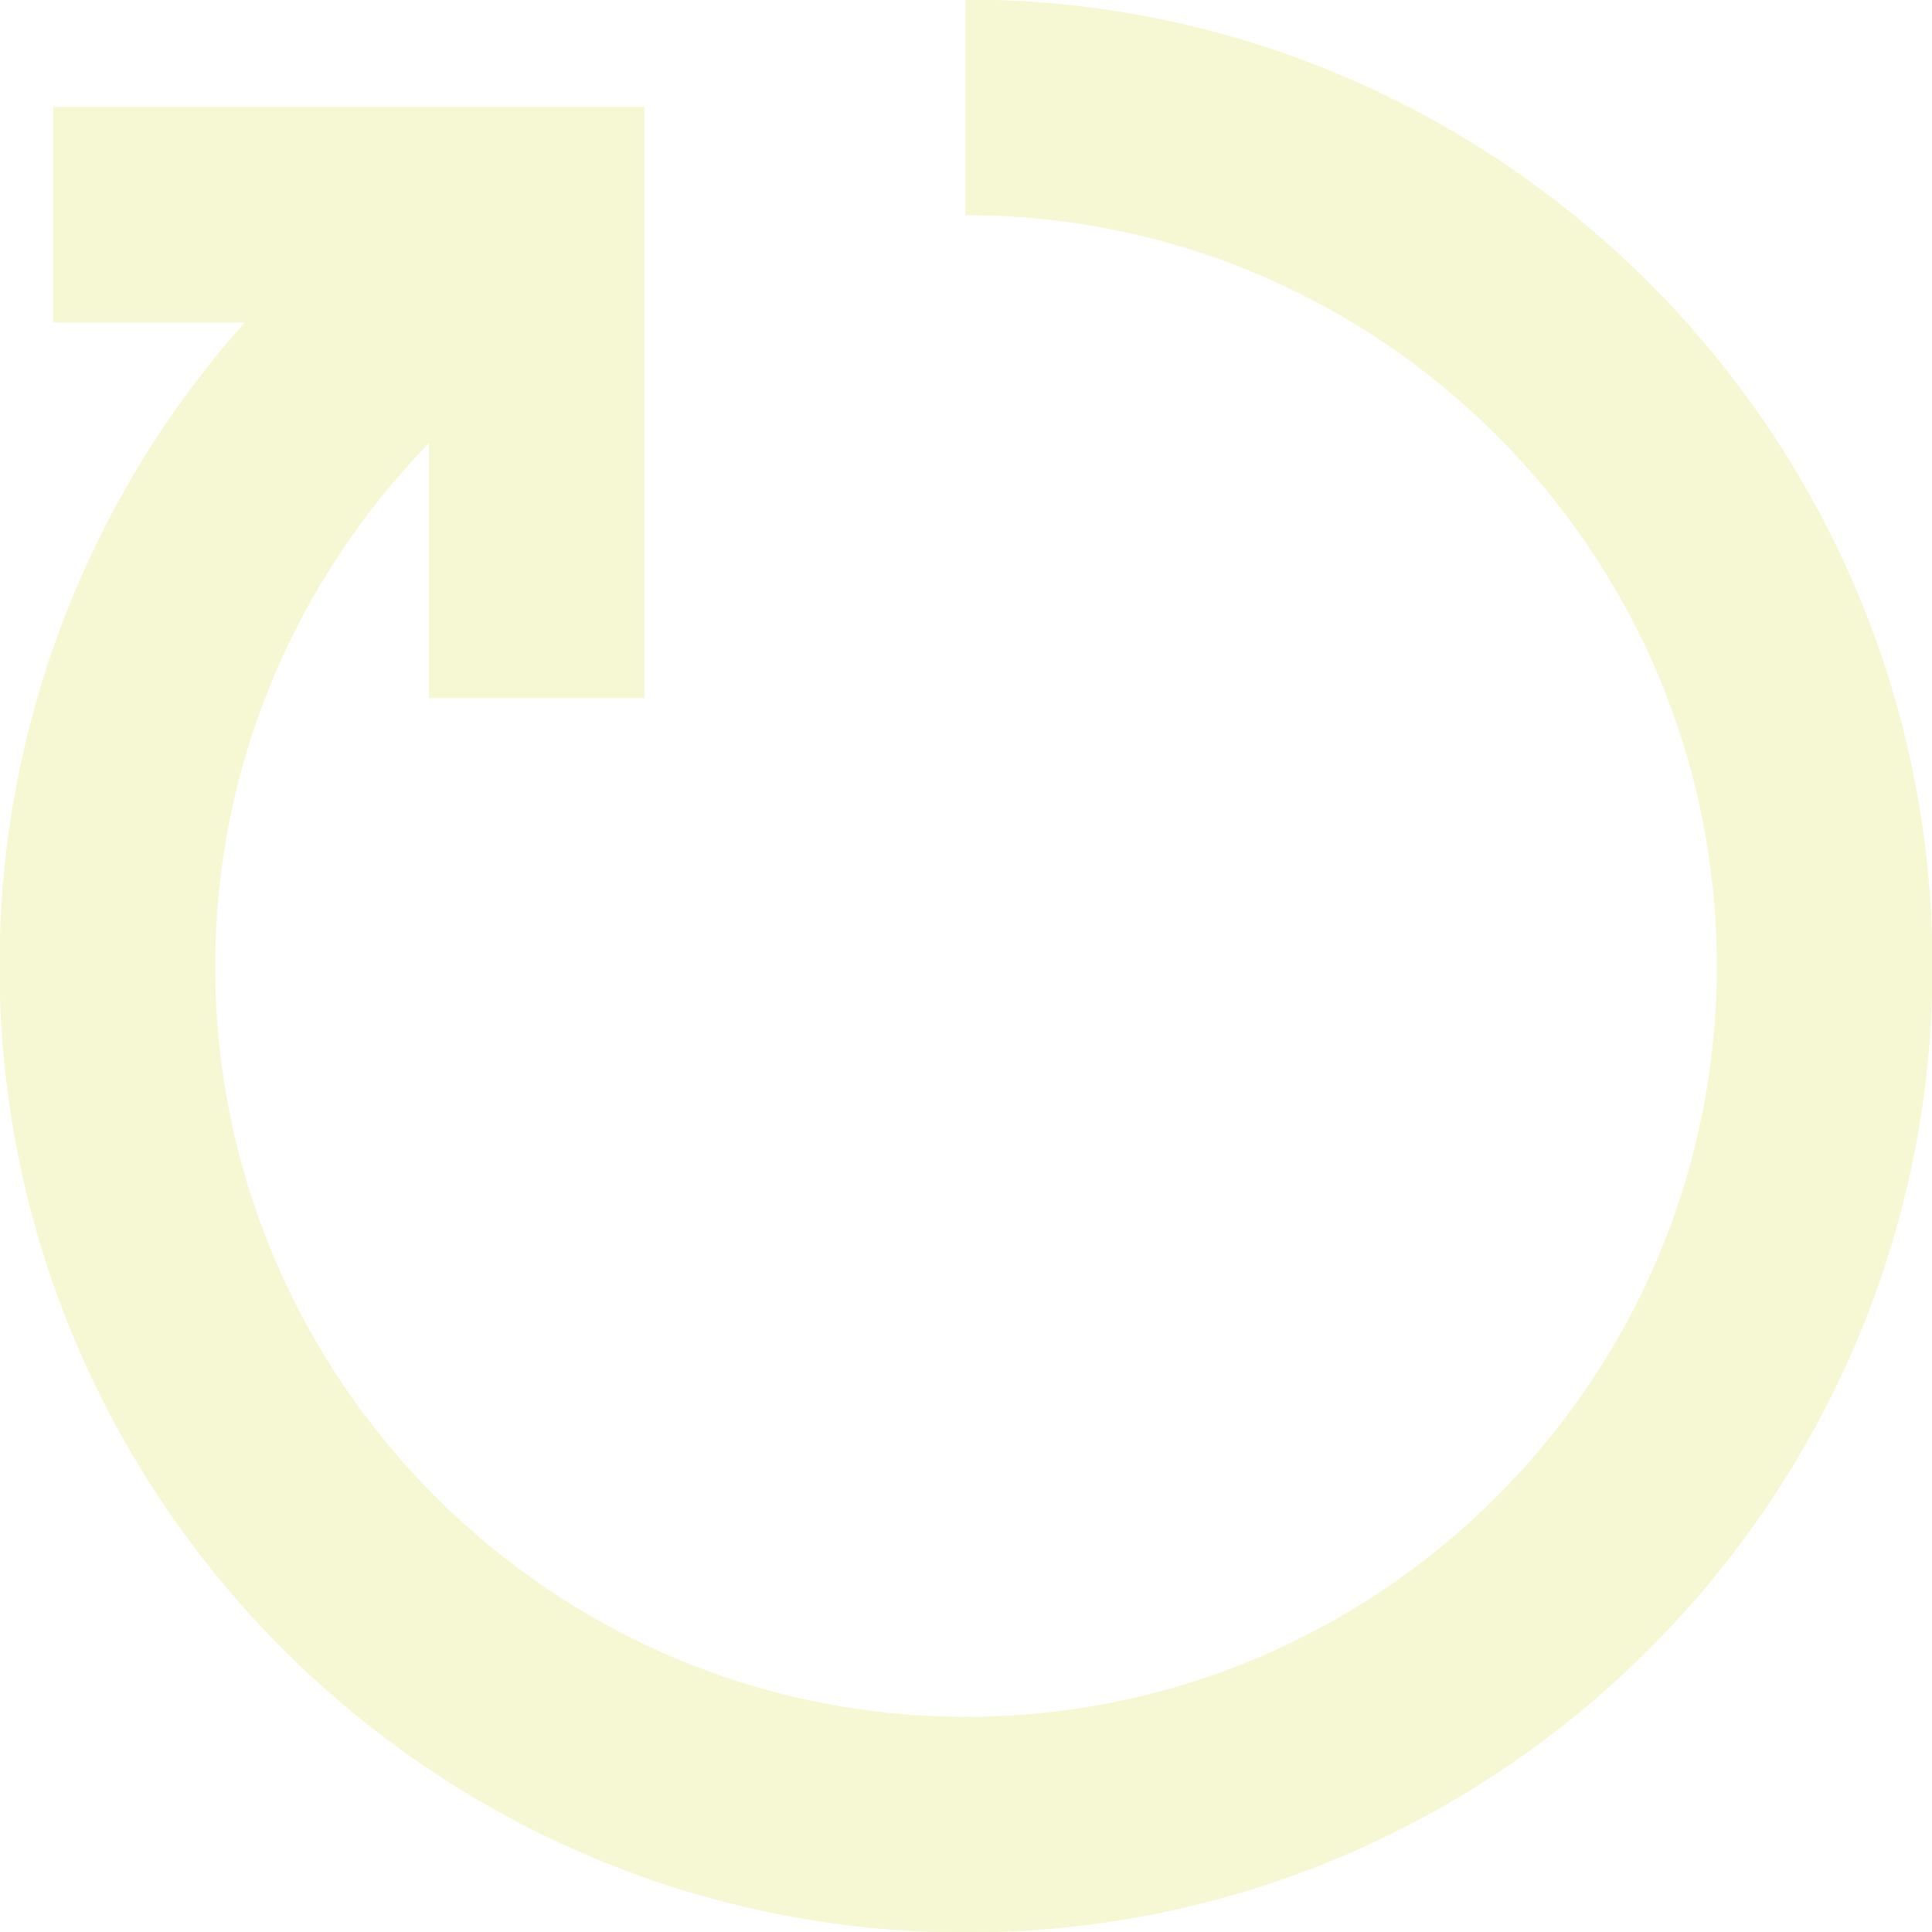
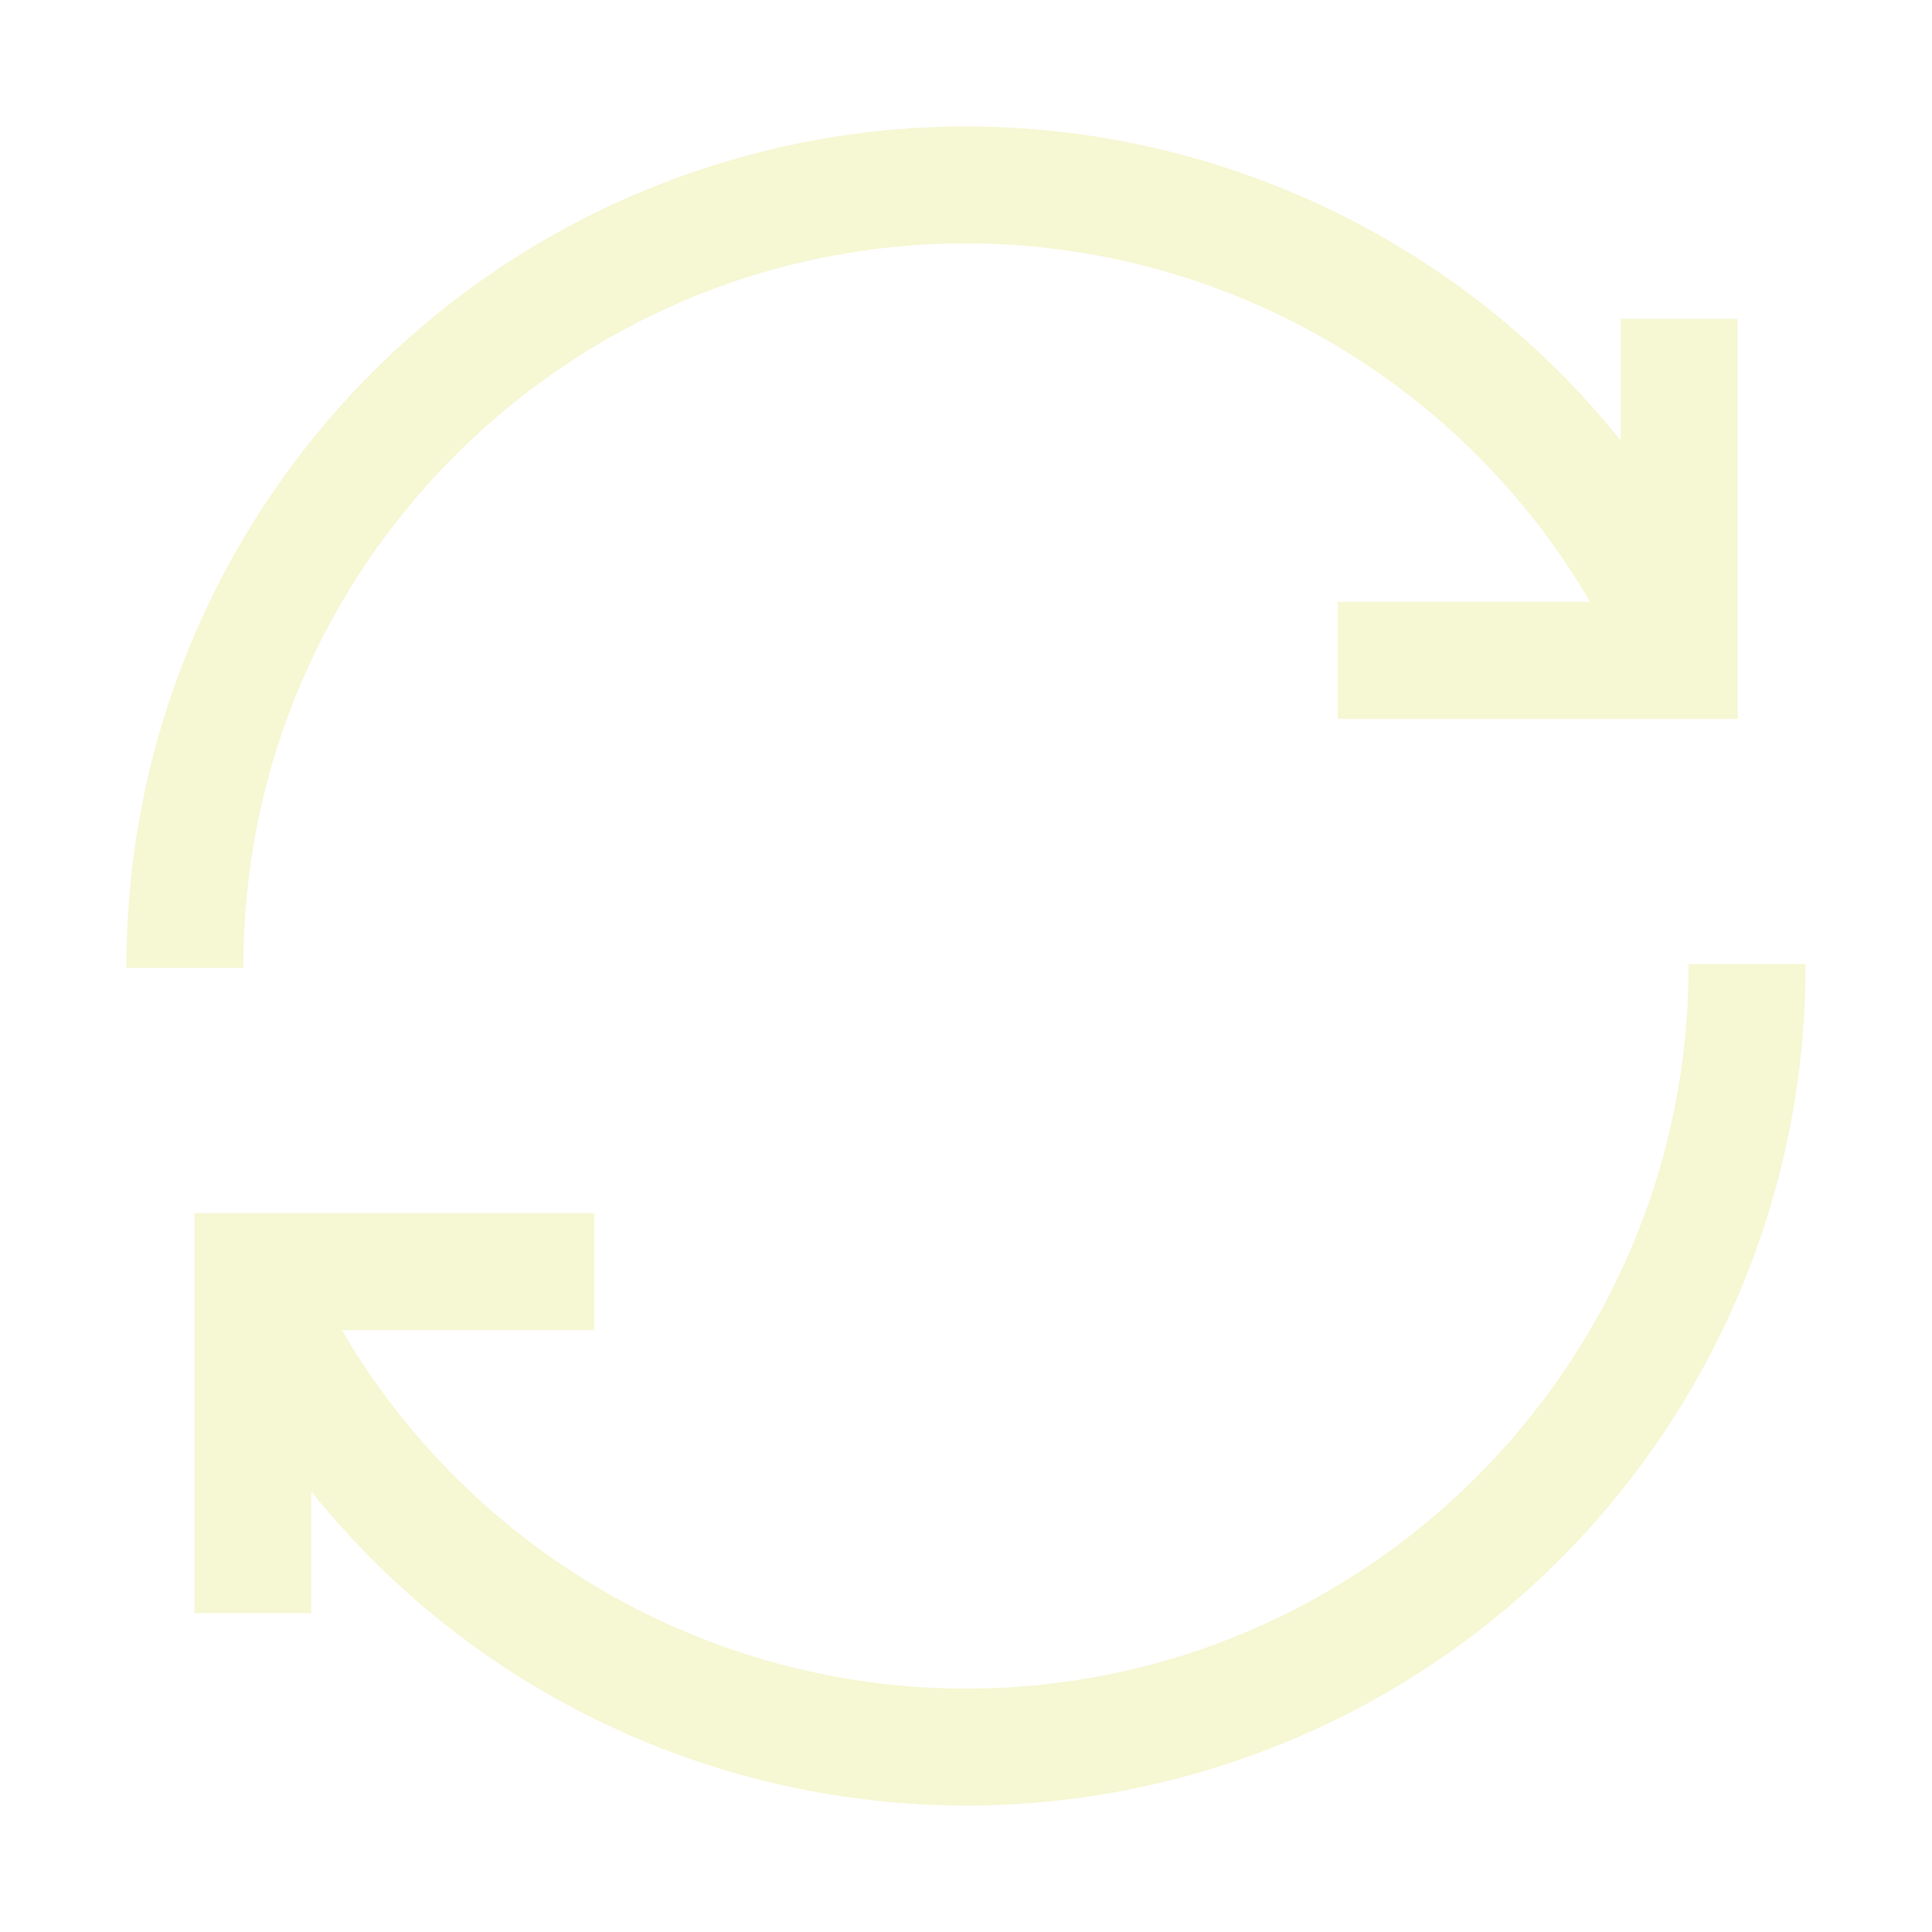
- <svg xmlns="http://www.w3.org/2000/svg" fill="#f6f7d3" width="800px" height="800px" viewBox="0 0 1920 1920" stroke="#f6f7d3">
+ <svg xmlns="http://www.w3.org/2000/svg" fill="#f6f7d3" width="800px" height="800px" viewBox="0 0 512 512" data-name="Layer 1" id="Layer_1" stroke="#f6f7d3">
  <g id="SVGRepo_bgCarrier" stroke-width="0" />
  <g id="SVGRepo_tracerCarrier" stroke-linecap="round" stroke-linejoin="round" />
  <g id="SVGRepo_iconCarrier">
-     <path d="M960 0v213.333c411.627 0 746.667 334.934 746.667 746.667S1371.627 1706.667 960 1706.667 213.333 1371.733 213.333 960c0-197.013 78.4-382.507 213.334-520.747v254.08H640V106.667H53.333V320h191.04C88.64 494.08 0 720.96 0 960c0 529.28 430.613 960 960 960s960-430.72 960-960S1489.387 0 960 0" fill-rule="evenodd" />
+     <path d="M64,256H34A222,222,0,0,1,430,118.15V85h30V190H355V160h67.27A192.21,192.21,0,0,0,256,64C150.13,64,64,150.13,64,256Zm384,0c0,105.87-86.13,192-192,192A192.21,192.21,0,0,1,89.73,352H157V322H52V427H82V393.85A222,222,0,0,0,478,256Z" />
  </g>
</svg>
